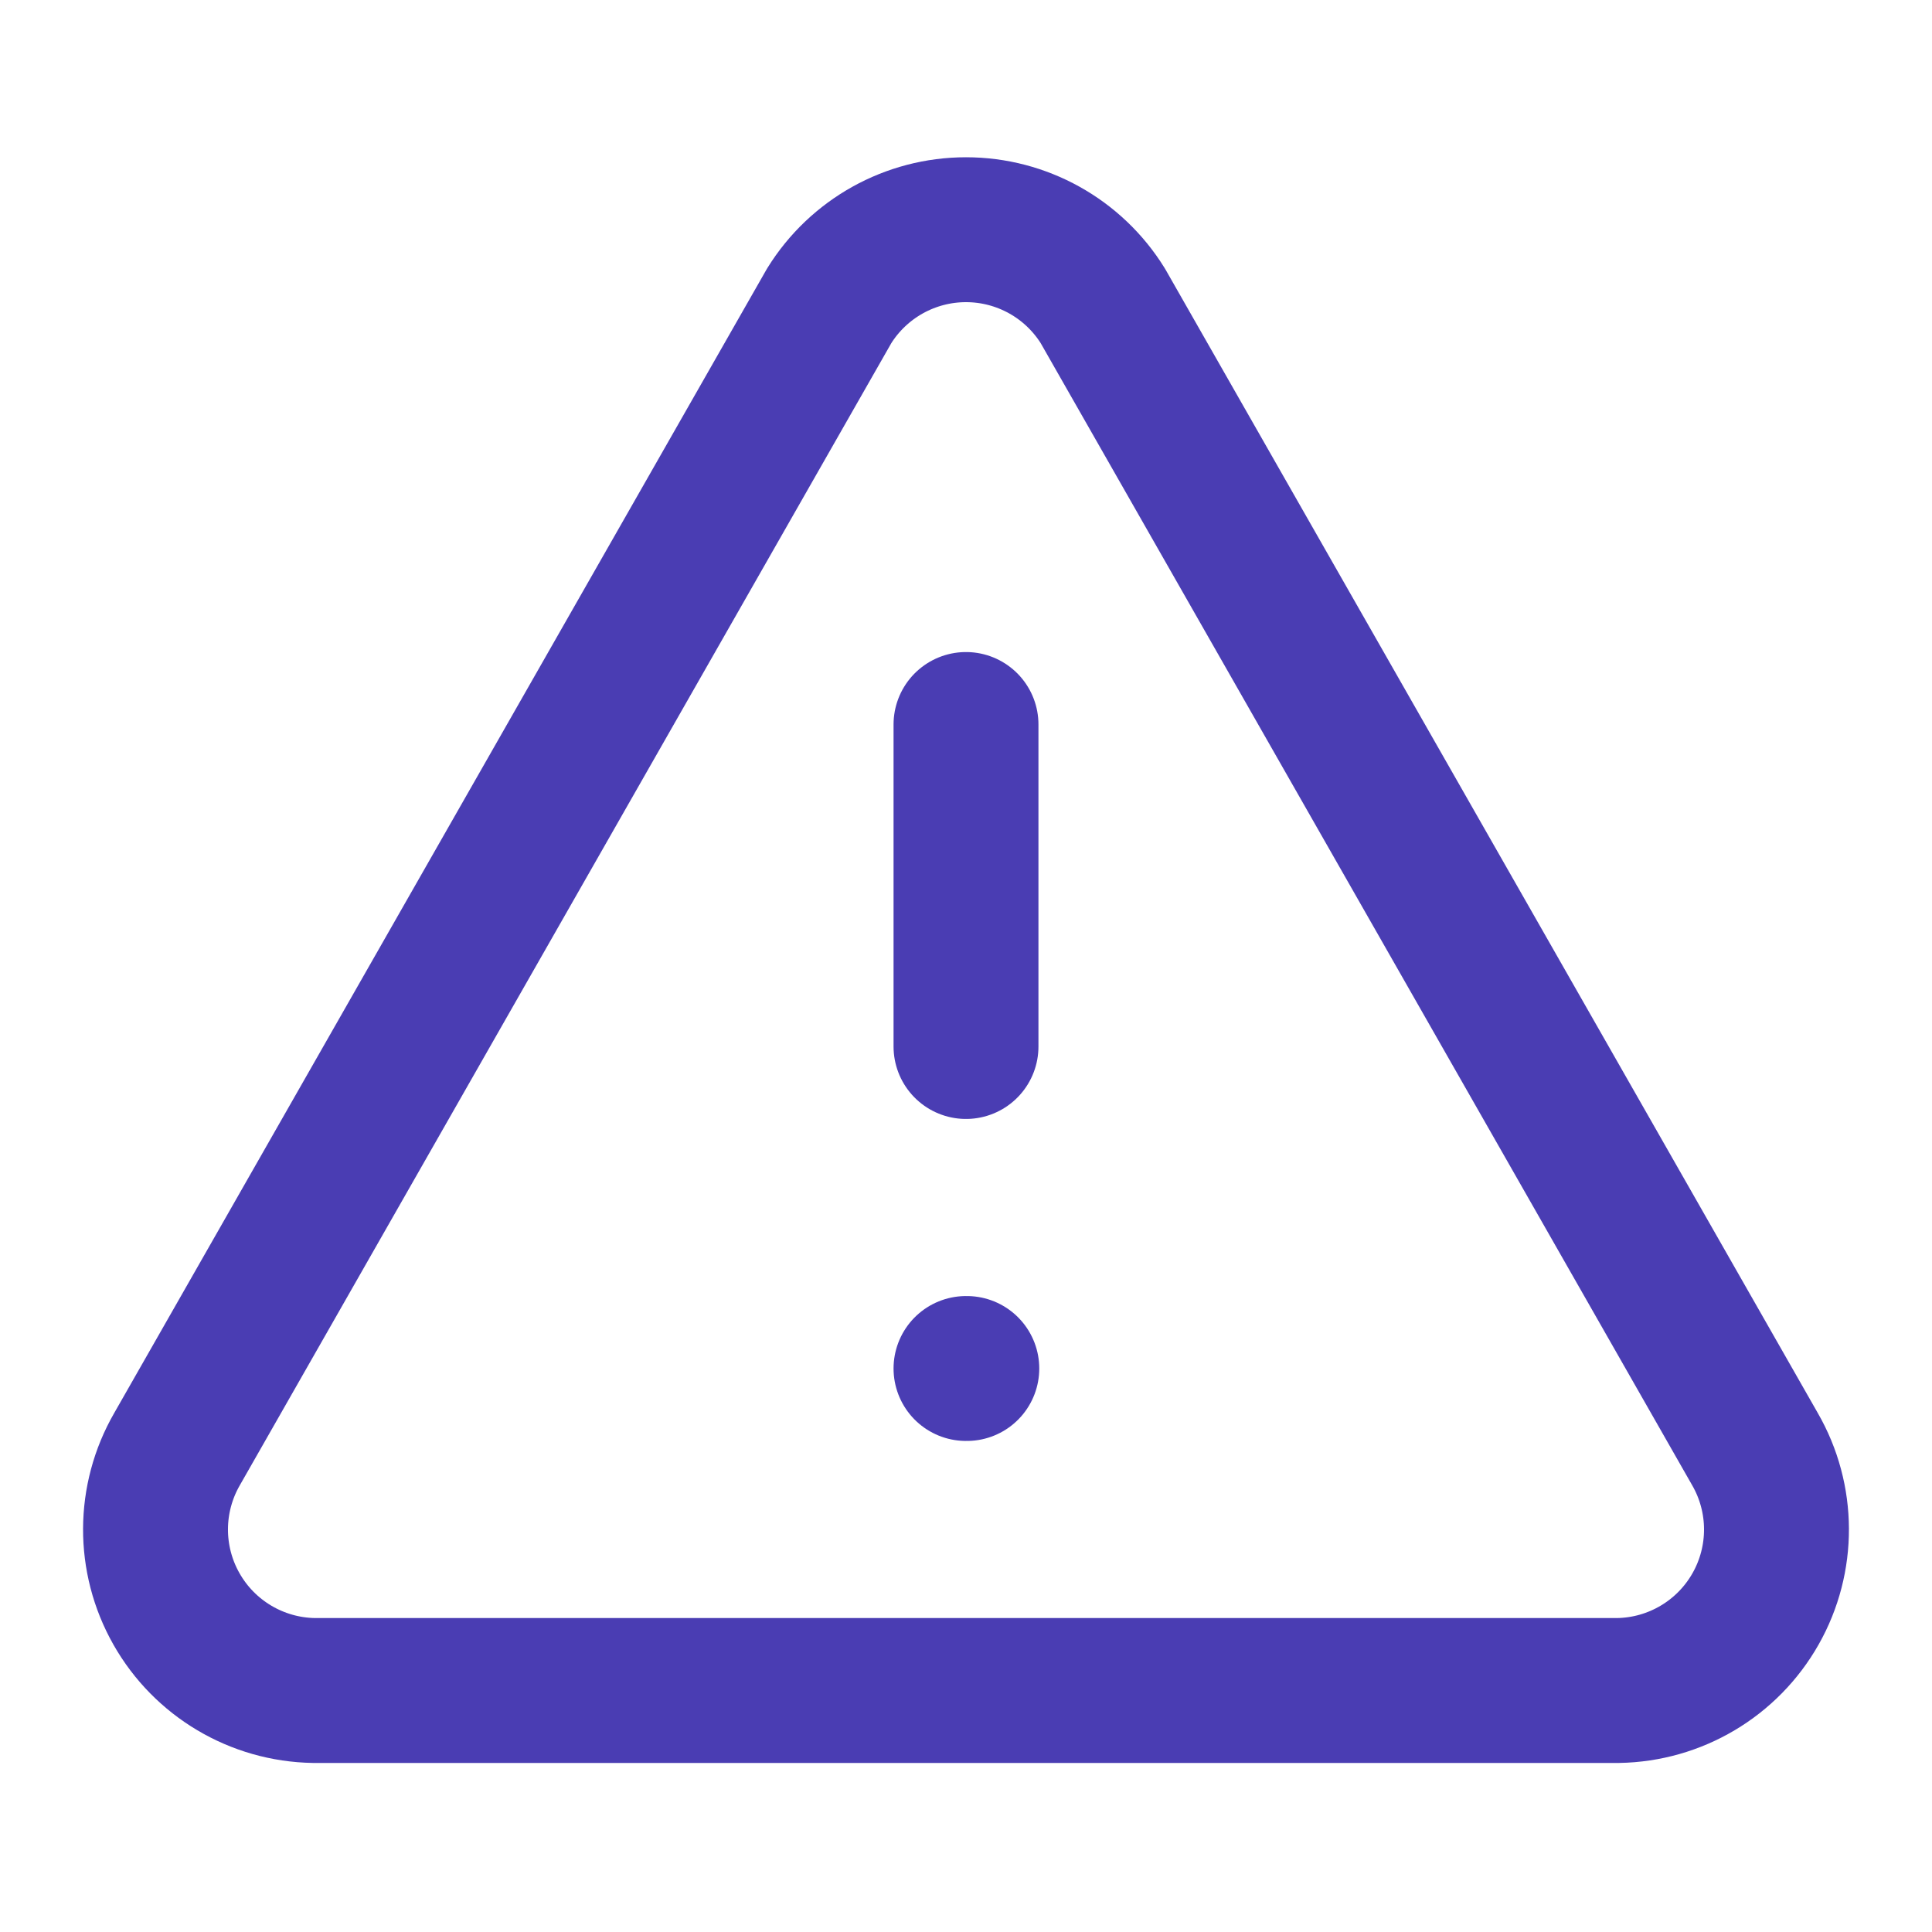
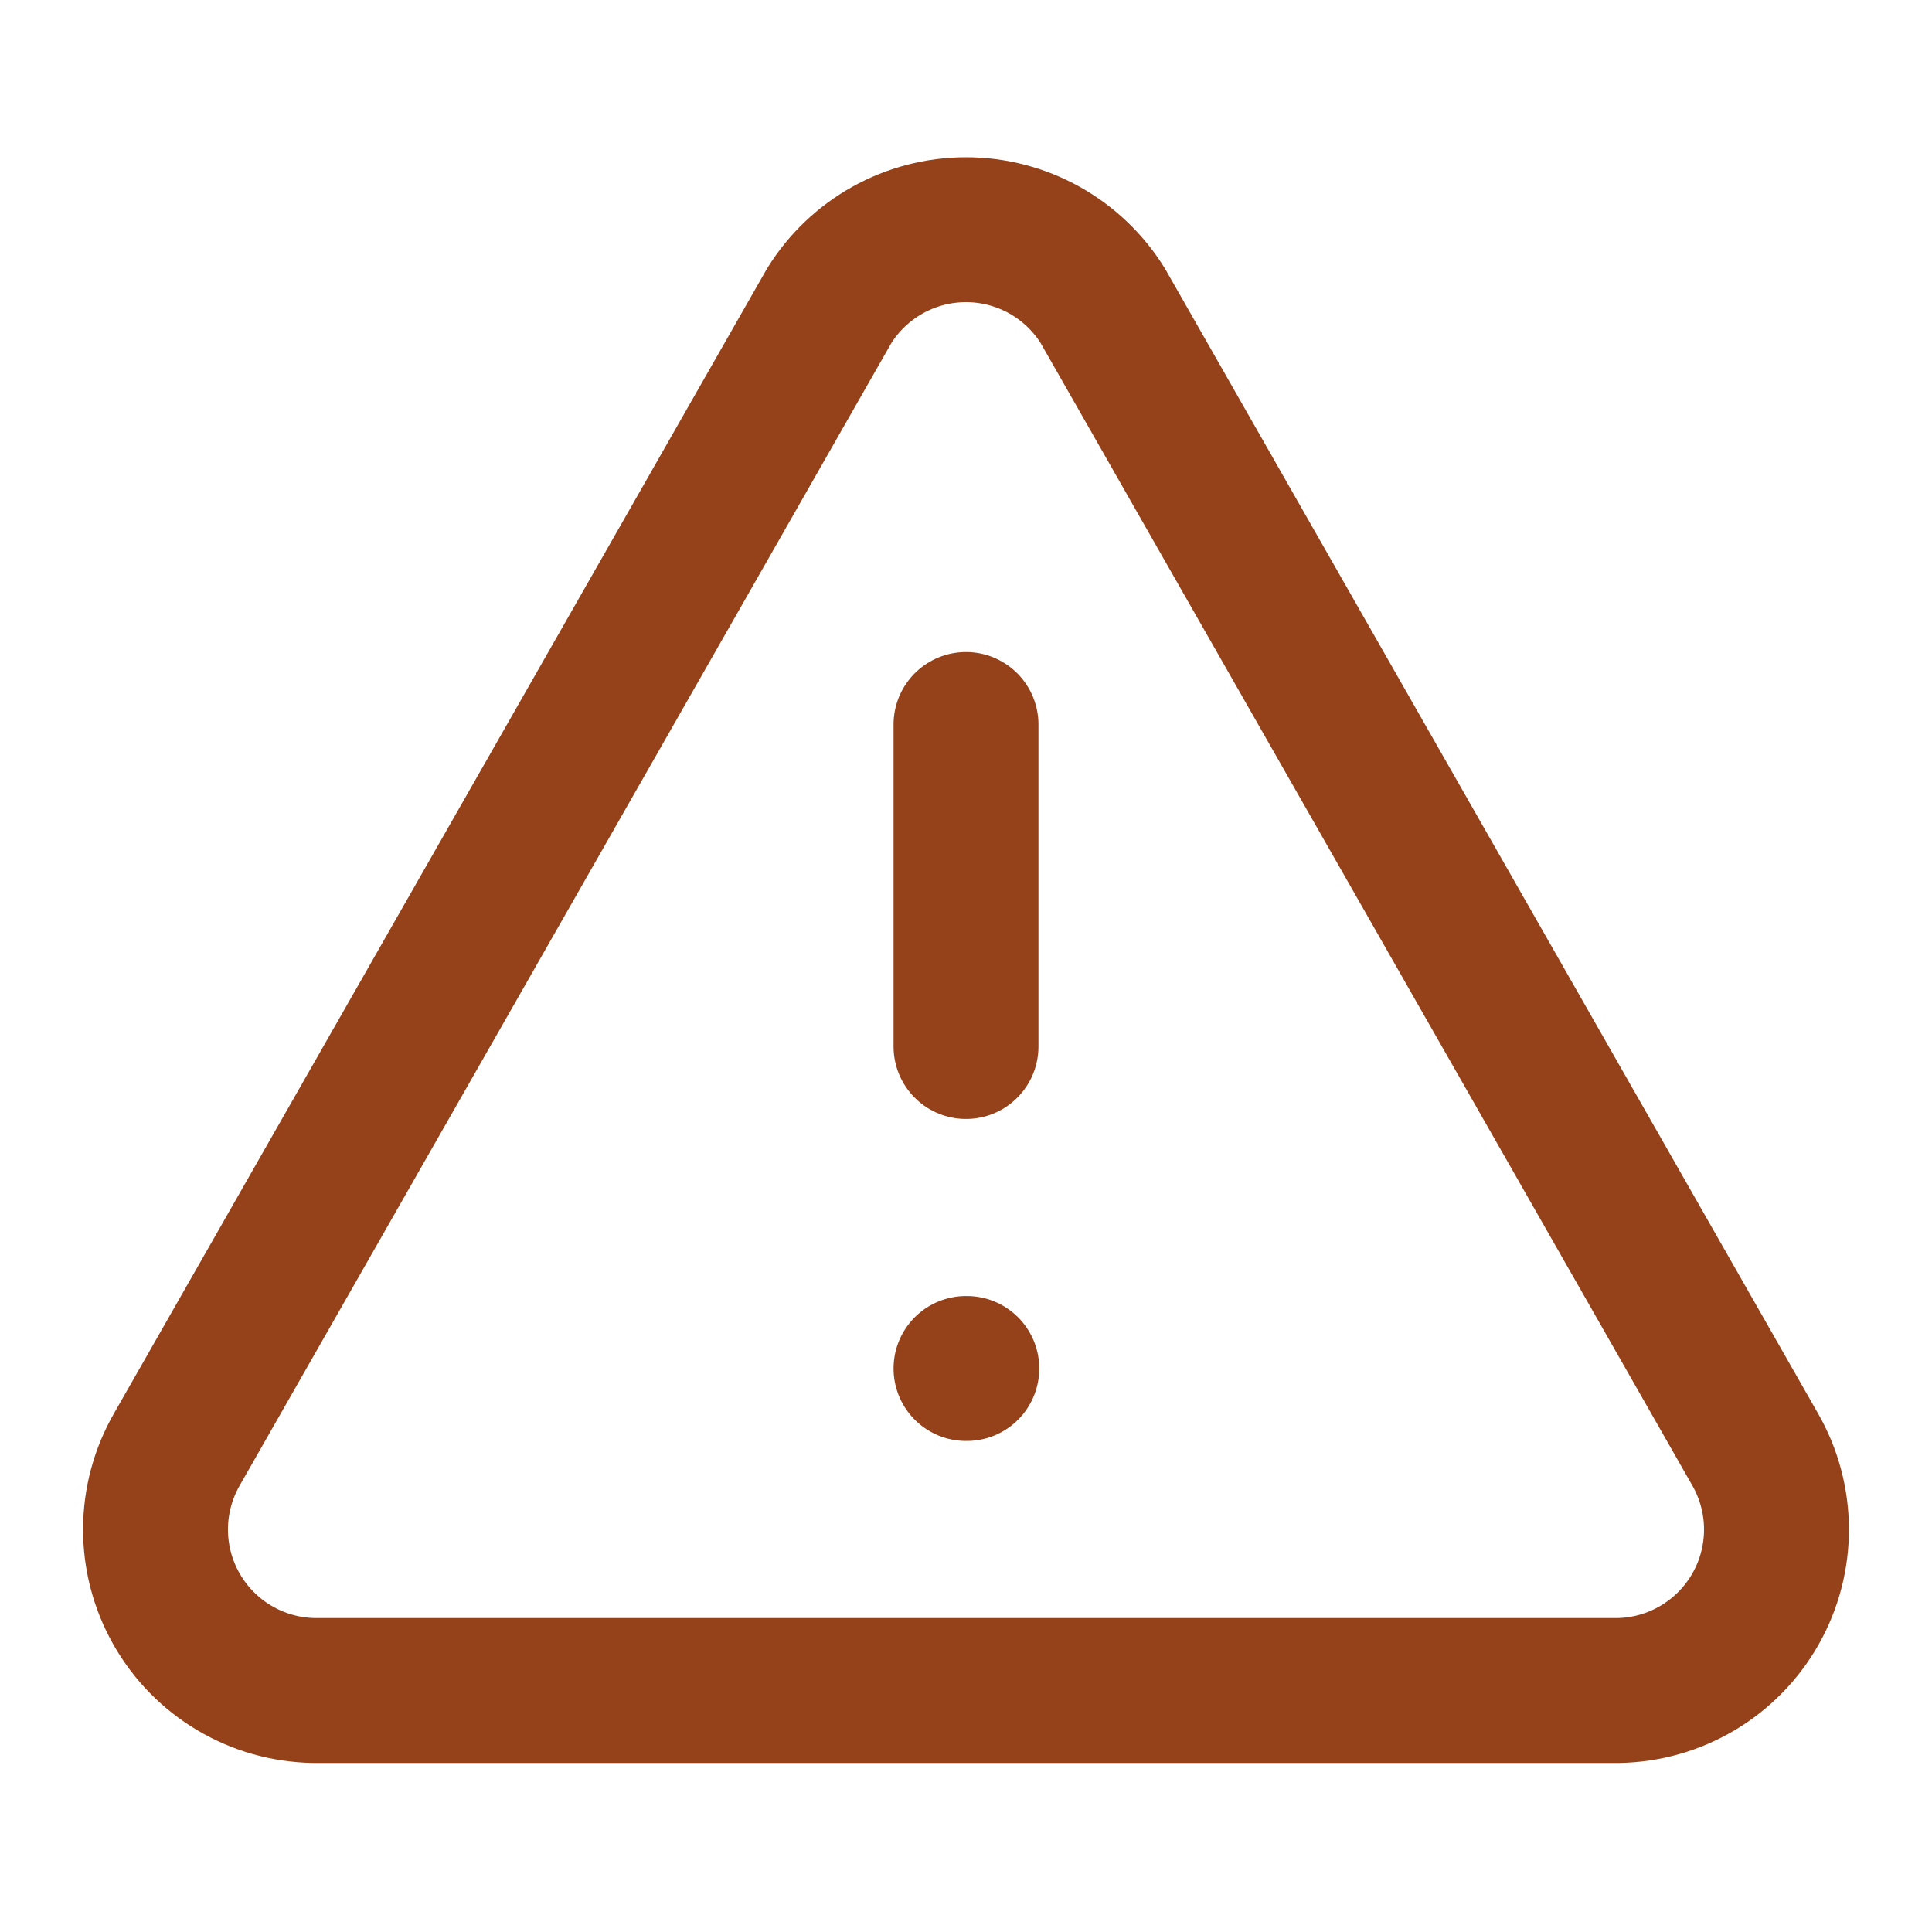
- <svg xmlns="http://www.w3.org/2000/svg" width="24" height="24" viewBox="0 0 24 24" fill="none" stroke="#4a3db3" stroke-width="1.8" stroke-linecap="round" stroke-linejoin="round">
+ <svg xmlns="http://www.w3.org/2000/svg" width="24" height="24" viewBox="0 0 24 24" fill="none" stroke="#954119" stroke-width="1.8" stroke-linecap="round" stroke-linejoin="round">
  <path d="M10.3 3.8 2.2 18a2 2 0 0 0 1.7 3h16.2a2 2 0 0 0 1.7-3L13.7 3.8a2 2 0 0 0-3.4 0Z" />
  <path d="M12 9v4M12 17h.01" />
</svg>
